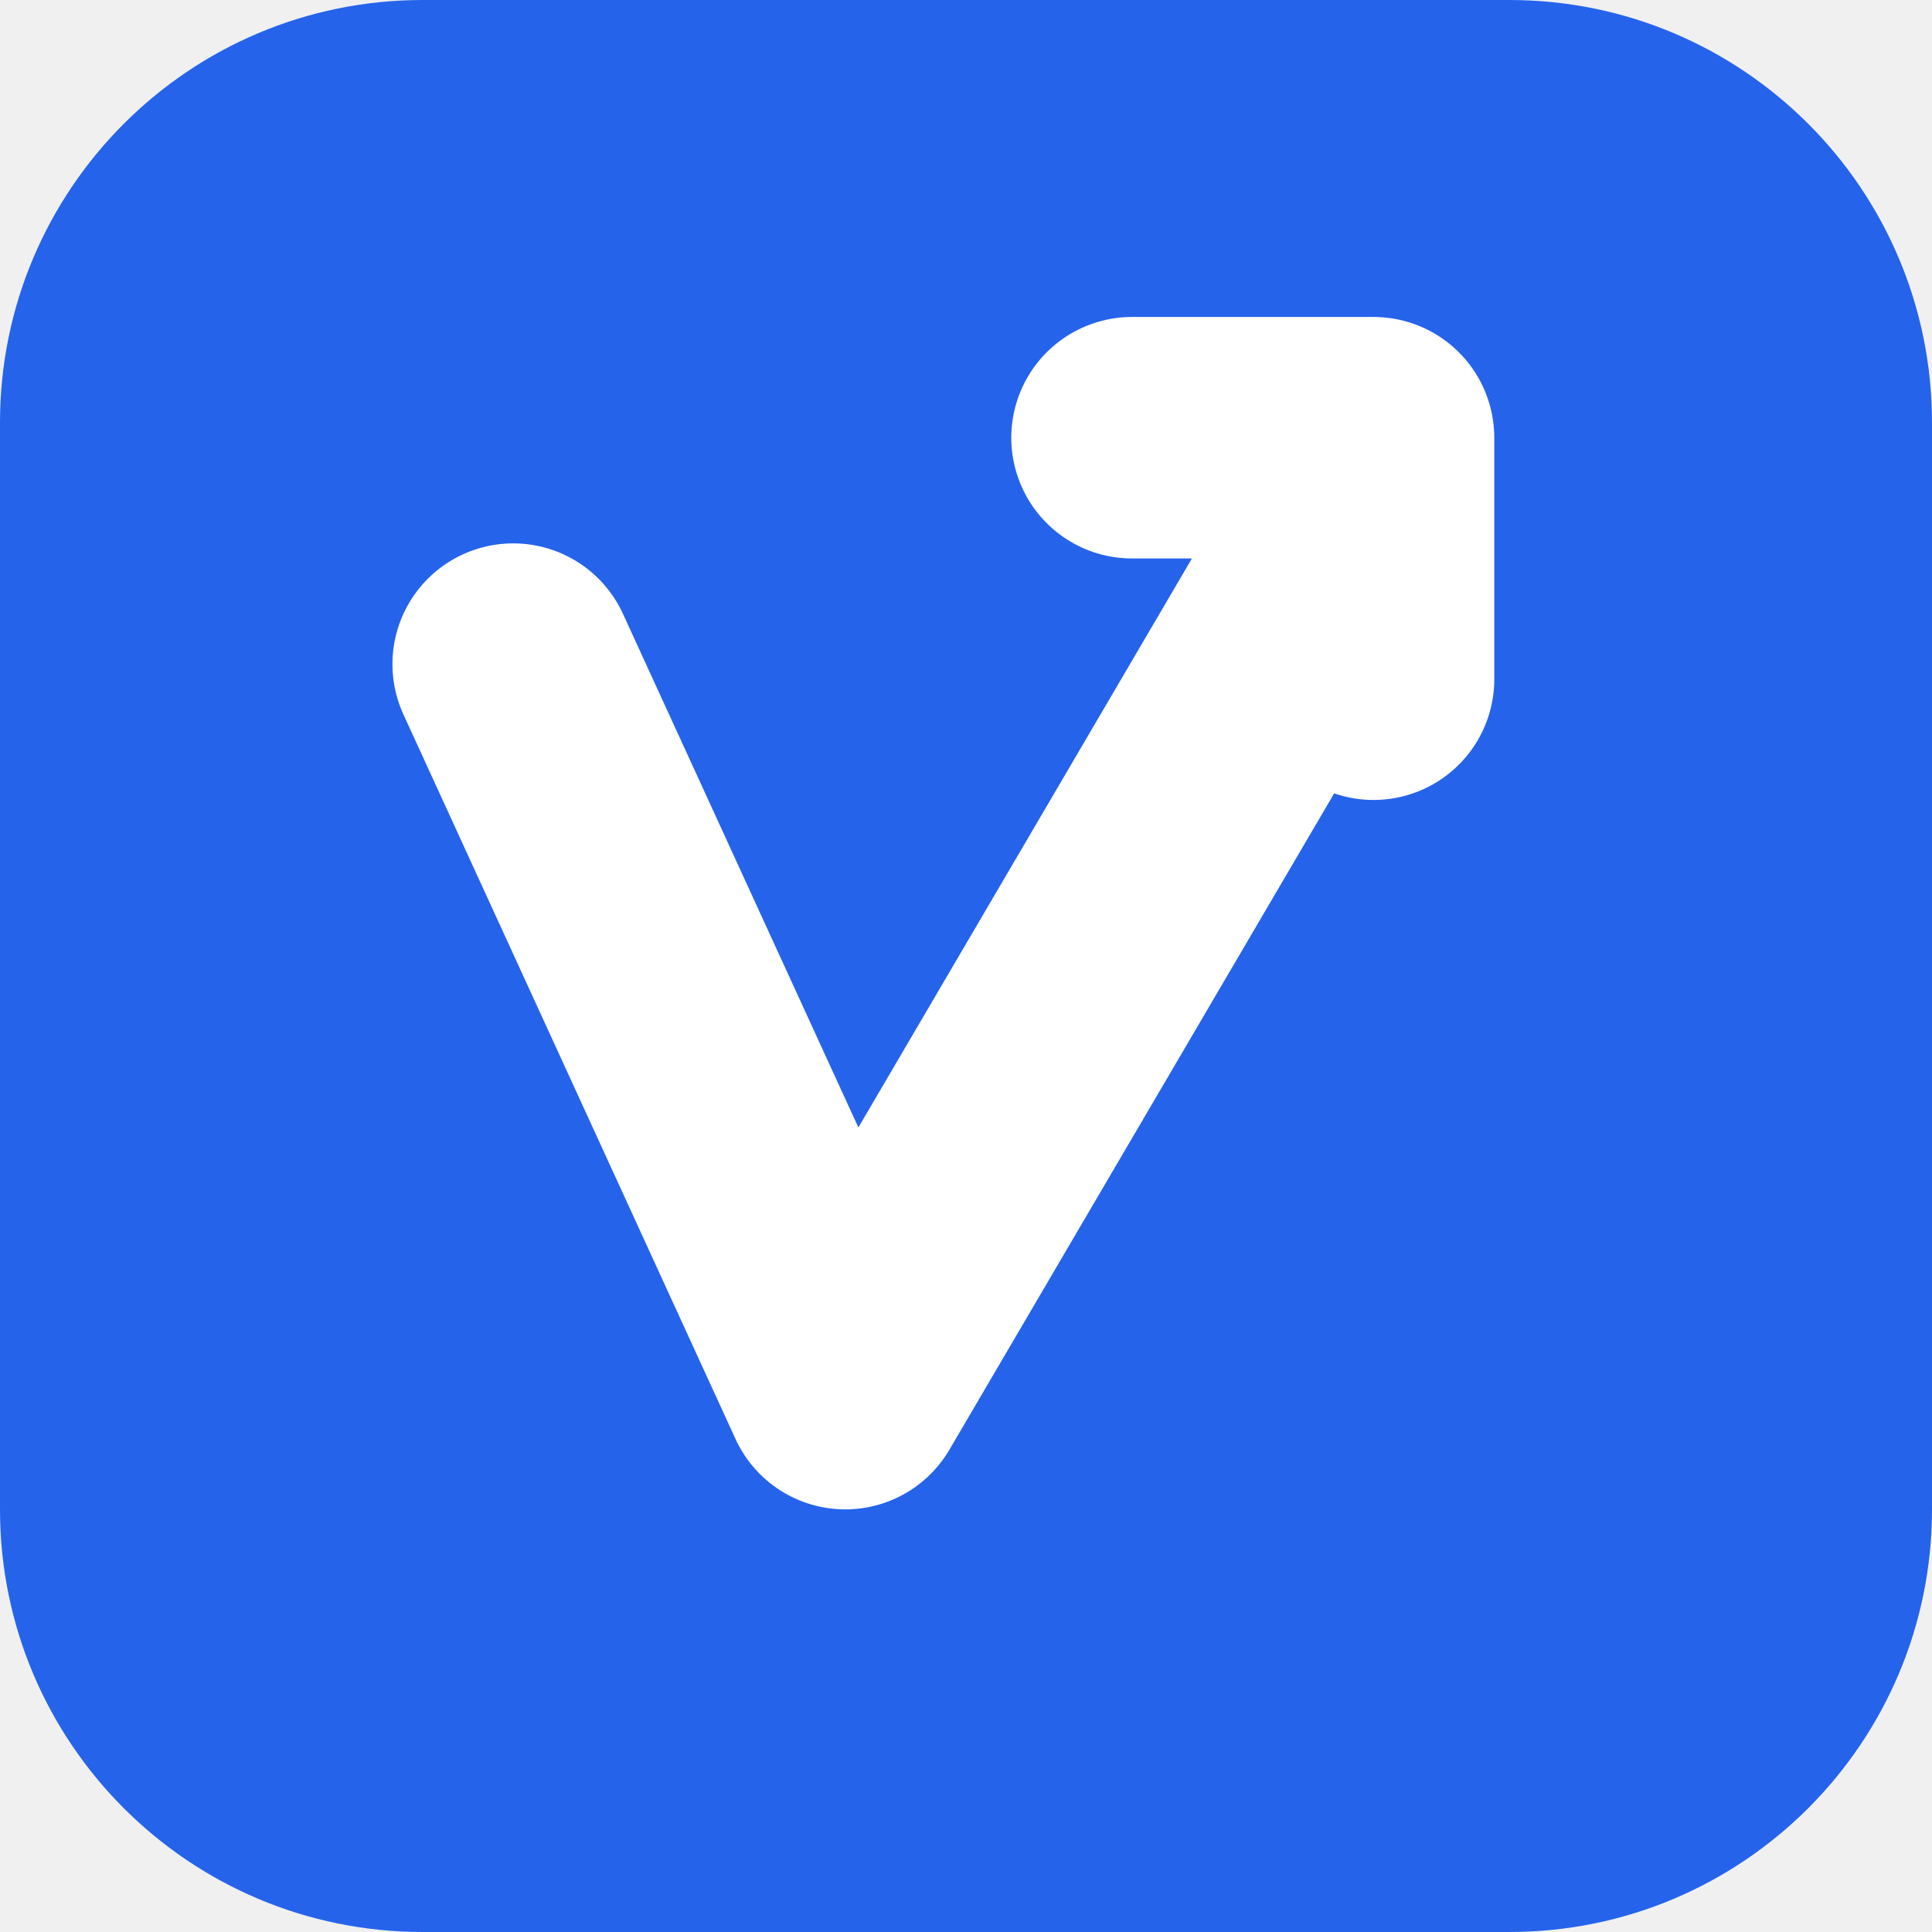
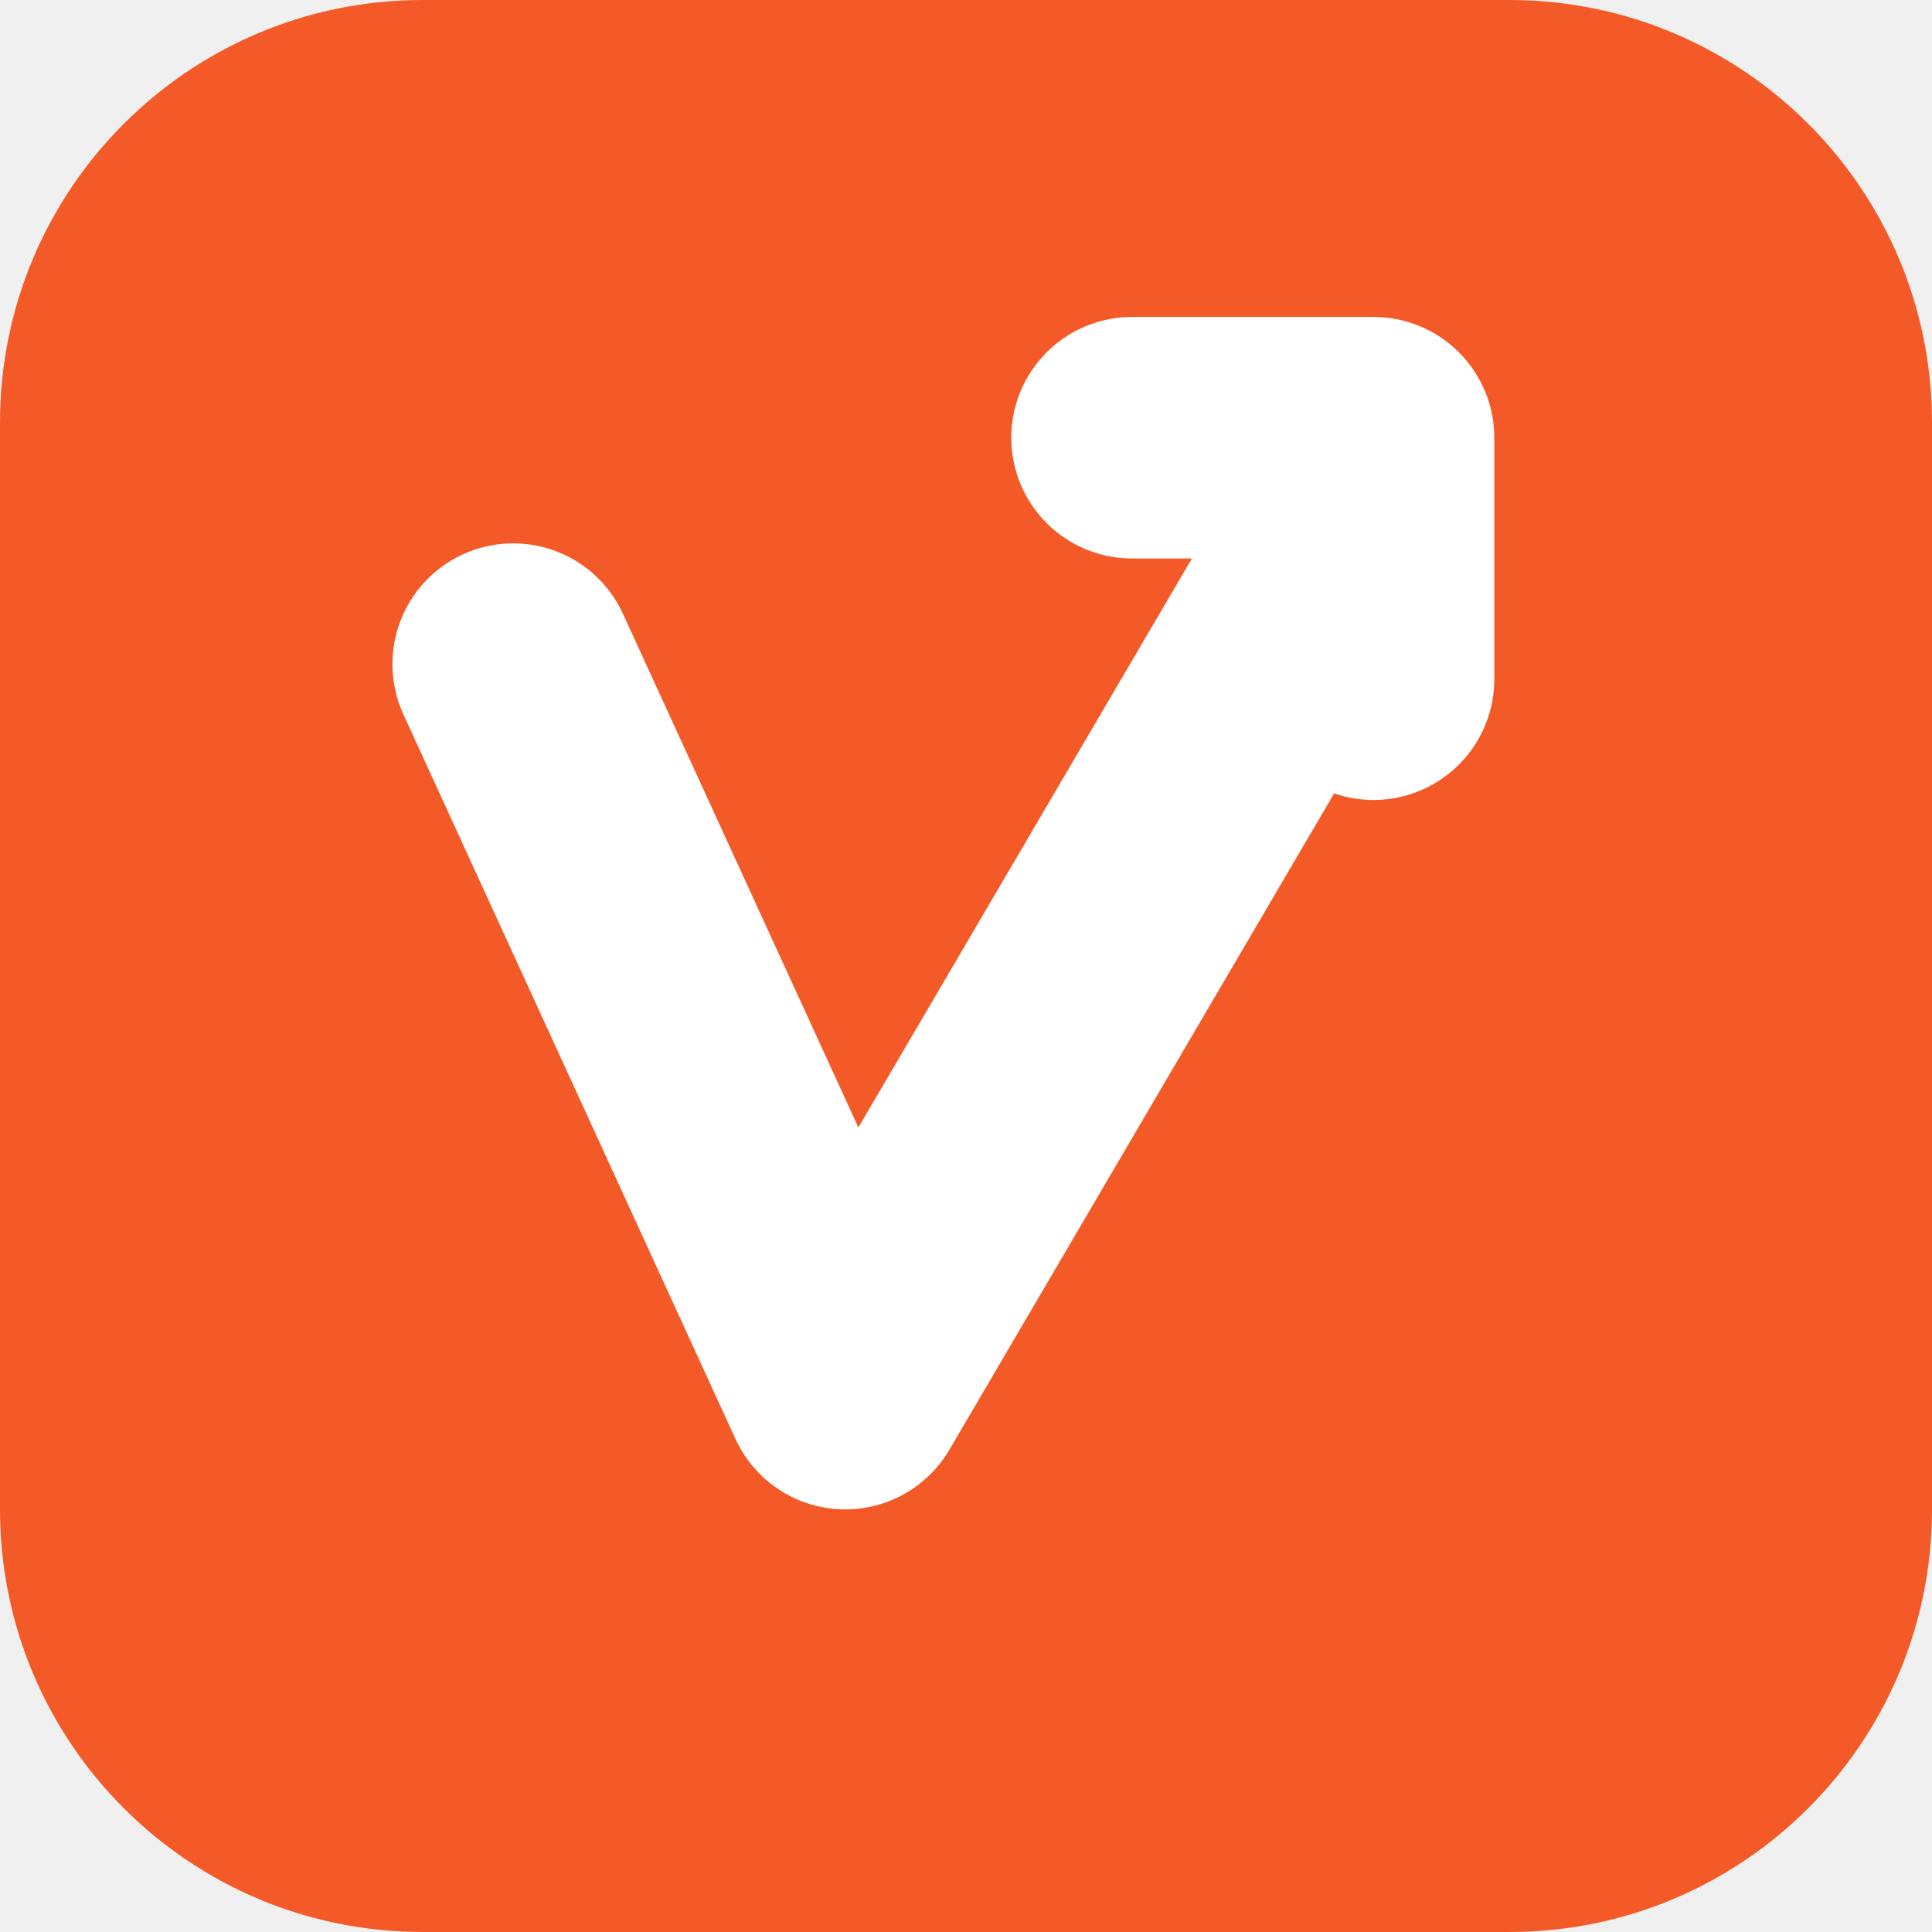
<svg xmlns="http://www.w3.org/2000/svg" width="64" height="64" viewBox="0 0 64 64">
-   <rect width="64" height="64" rx="14" fill="#2563eb" />
+   <rect width="64" height="64" rx="14" fill="#f45a27" />
  <path d="M17 22 L28 46 L45 17" stroke="#fff" stroke-width="8" fill="none" stroke-linecap="round" stroke-linejoin="round" />
  <path d="M37.5 14.5 L45.5 14.5 L45.5 22.5" stroke="#fff" stroke-width="8" fill="none" stroke-linecap="round" stroke-linejoin="round" />
</svg>
